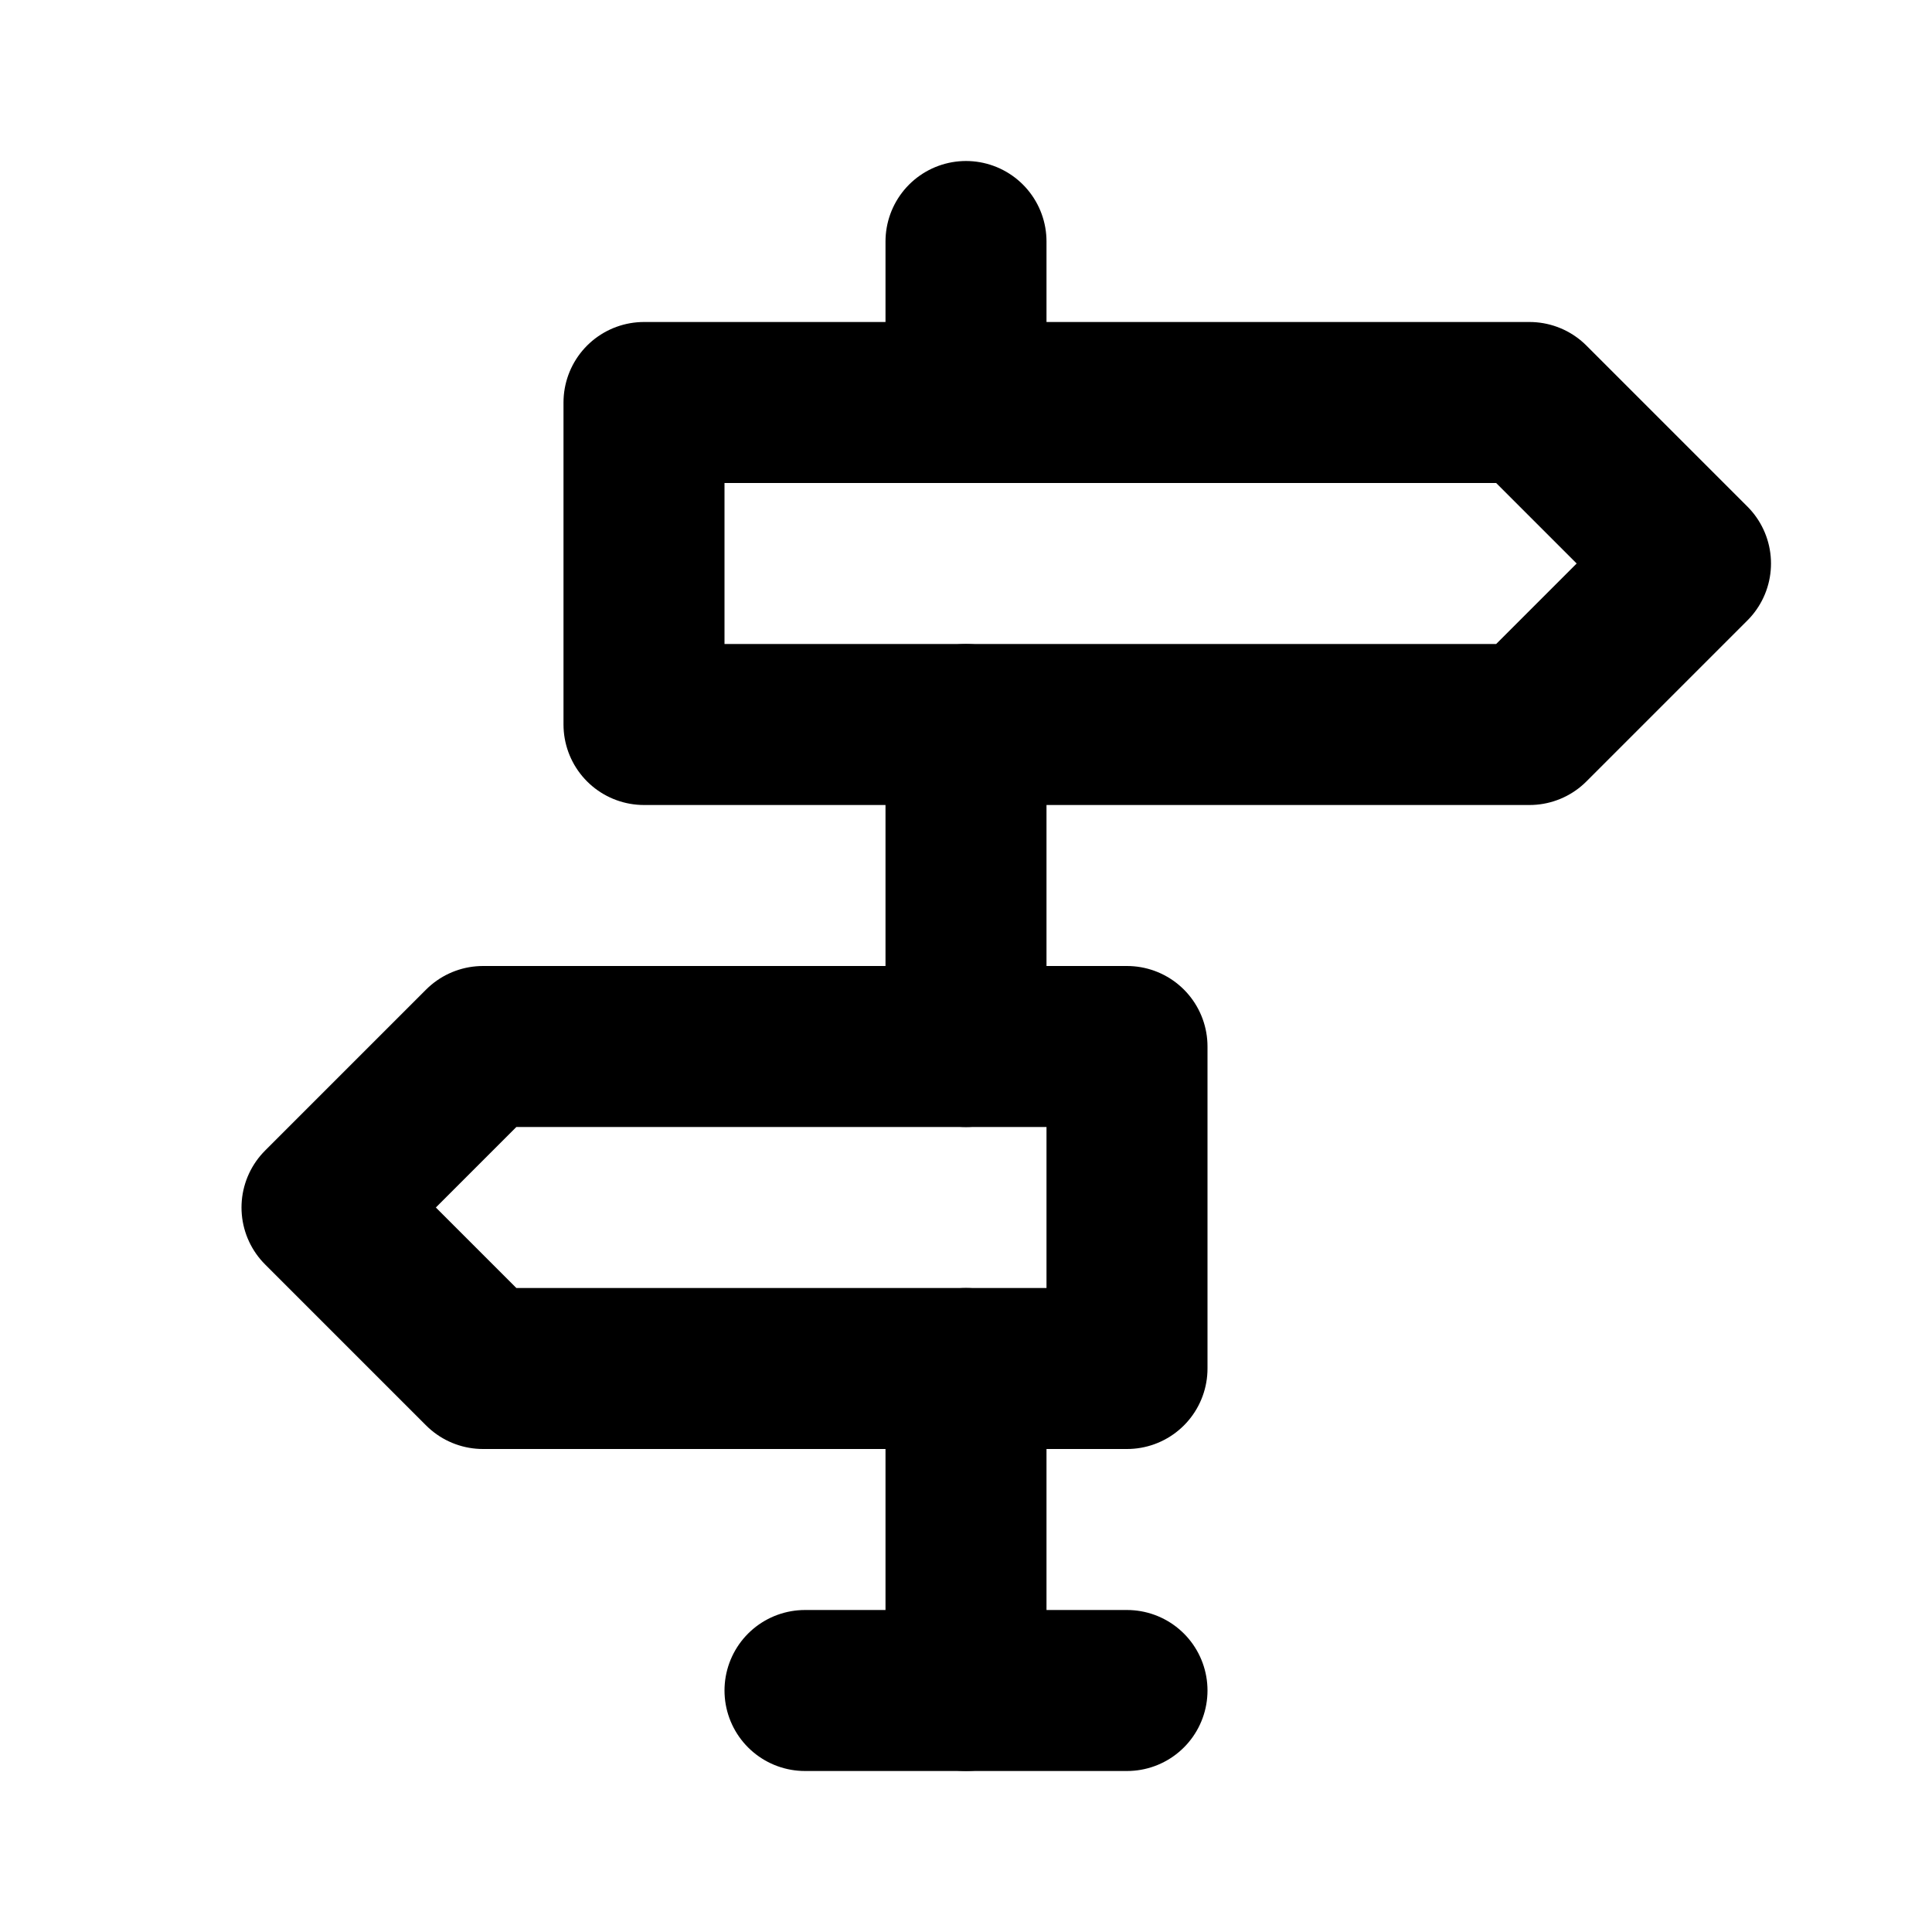
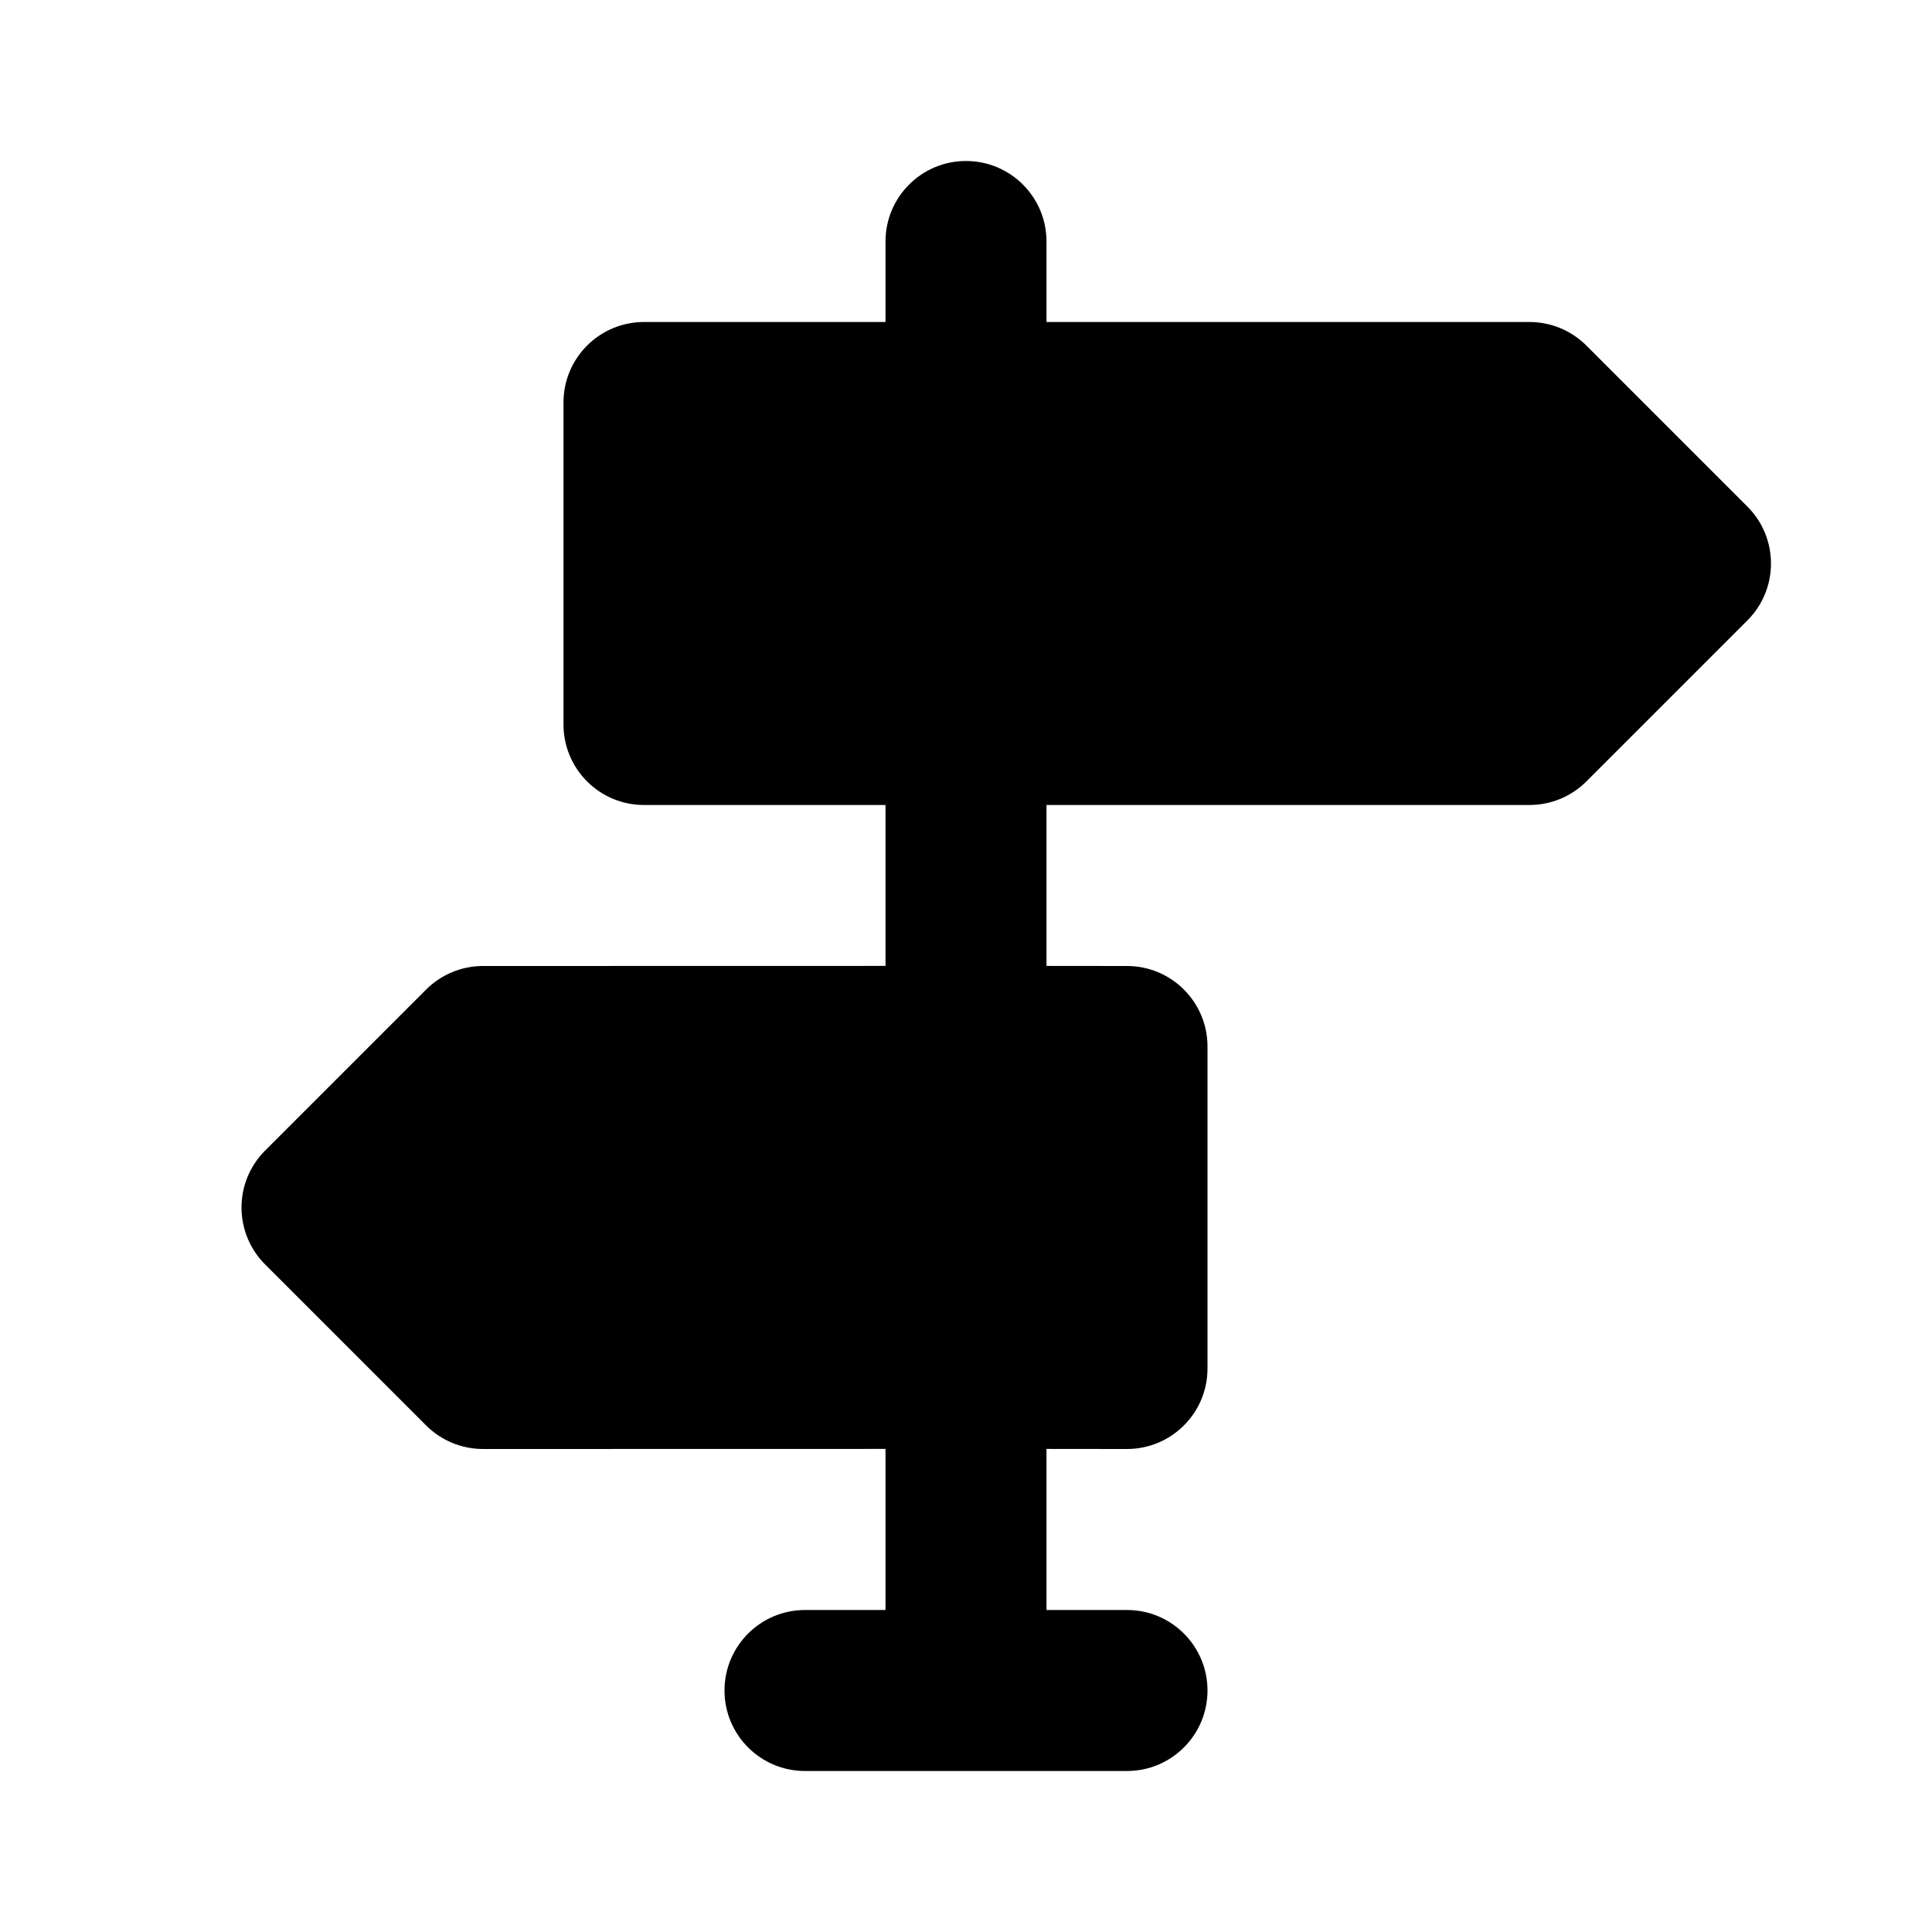
- <svg xmlns="http://www.w3.org/2000/svg" width="24" height="24" viewBox="0 0 24 24" fill="none" stroke="currentColor" stroke-width="2" stroke-linecap="round" stroke-linejoin="round" class="icon icon-tabler icons-tabler-outline icon-tabler-directions">
+ <svg xmlns="http://www.w3.org/2000/svg" width="24" height="24" viewBox="0 0 24 24" fill="currentColor" class="icon icon-tabler icons-tabler-filled icon-tabler-directions">
  <path stroke="none" d="M0 0h24v24H0z" fill="none" />
-   <path d="M12 21v-4" />
-   <path d="M12 13v-4" />
-   <path d="M12 5v-2" />
-   <path d="M10 21h4" />
-   <path d="M8 5v4h11l2 -2l-2 -2z" />
-   <path d="M14 13v4h-8l-2 -2l2 -2z" />
+   <path d="M10 22a1 1 0 0 1 0 -2h1v-2.001l-5 .001a1 1 0 0 1 -.707 -.293l-2 -2a1 1 0 0 1 0 -1.414l2 -2a1 1 0 0 1 .707 -.293l5 -.001v-1.999h-3a1 1 0 0 1 -1 -1v-4a1 1 0 0 1 1 -1h3v-1a1 1 0 0 1 2 0v1h6a1 1 0 0 1 .707 .293l2 2a1 1 0 0 1 0 1.414l-2 2a1 1 0 0 1 -.707 .293h-6v1.999l1 .001a1 1 0 0 1 1 1v4a1 1 0 0 1 -1 1l-1 -.001v2.001h1a1 1 0 0 1 0 2z" />
</svg>
